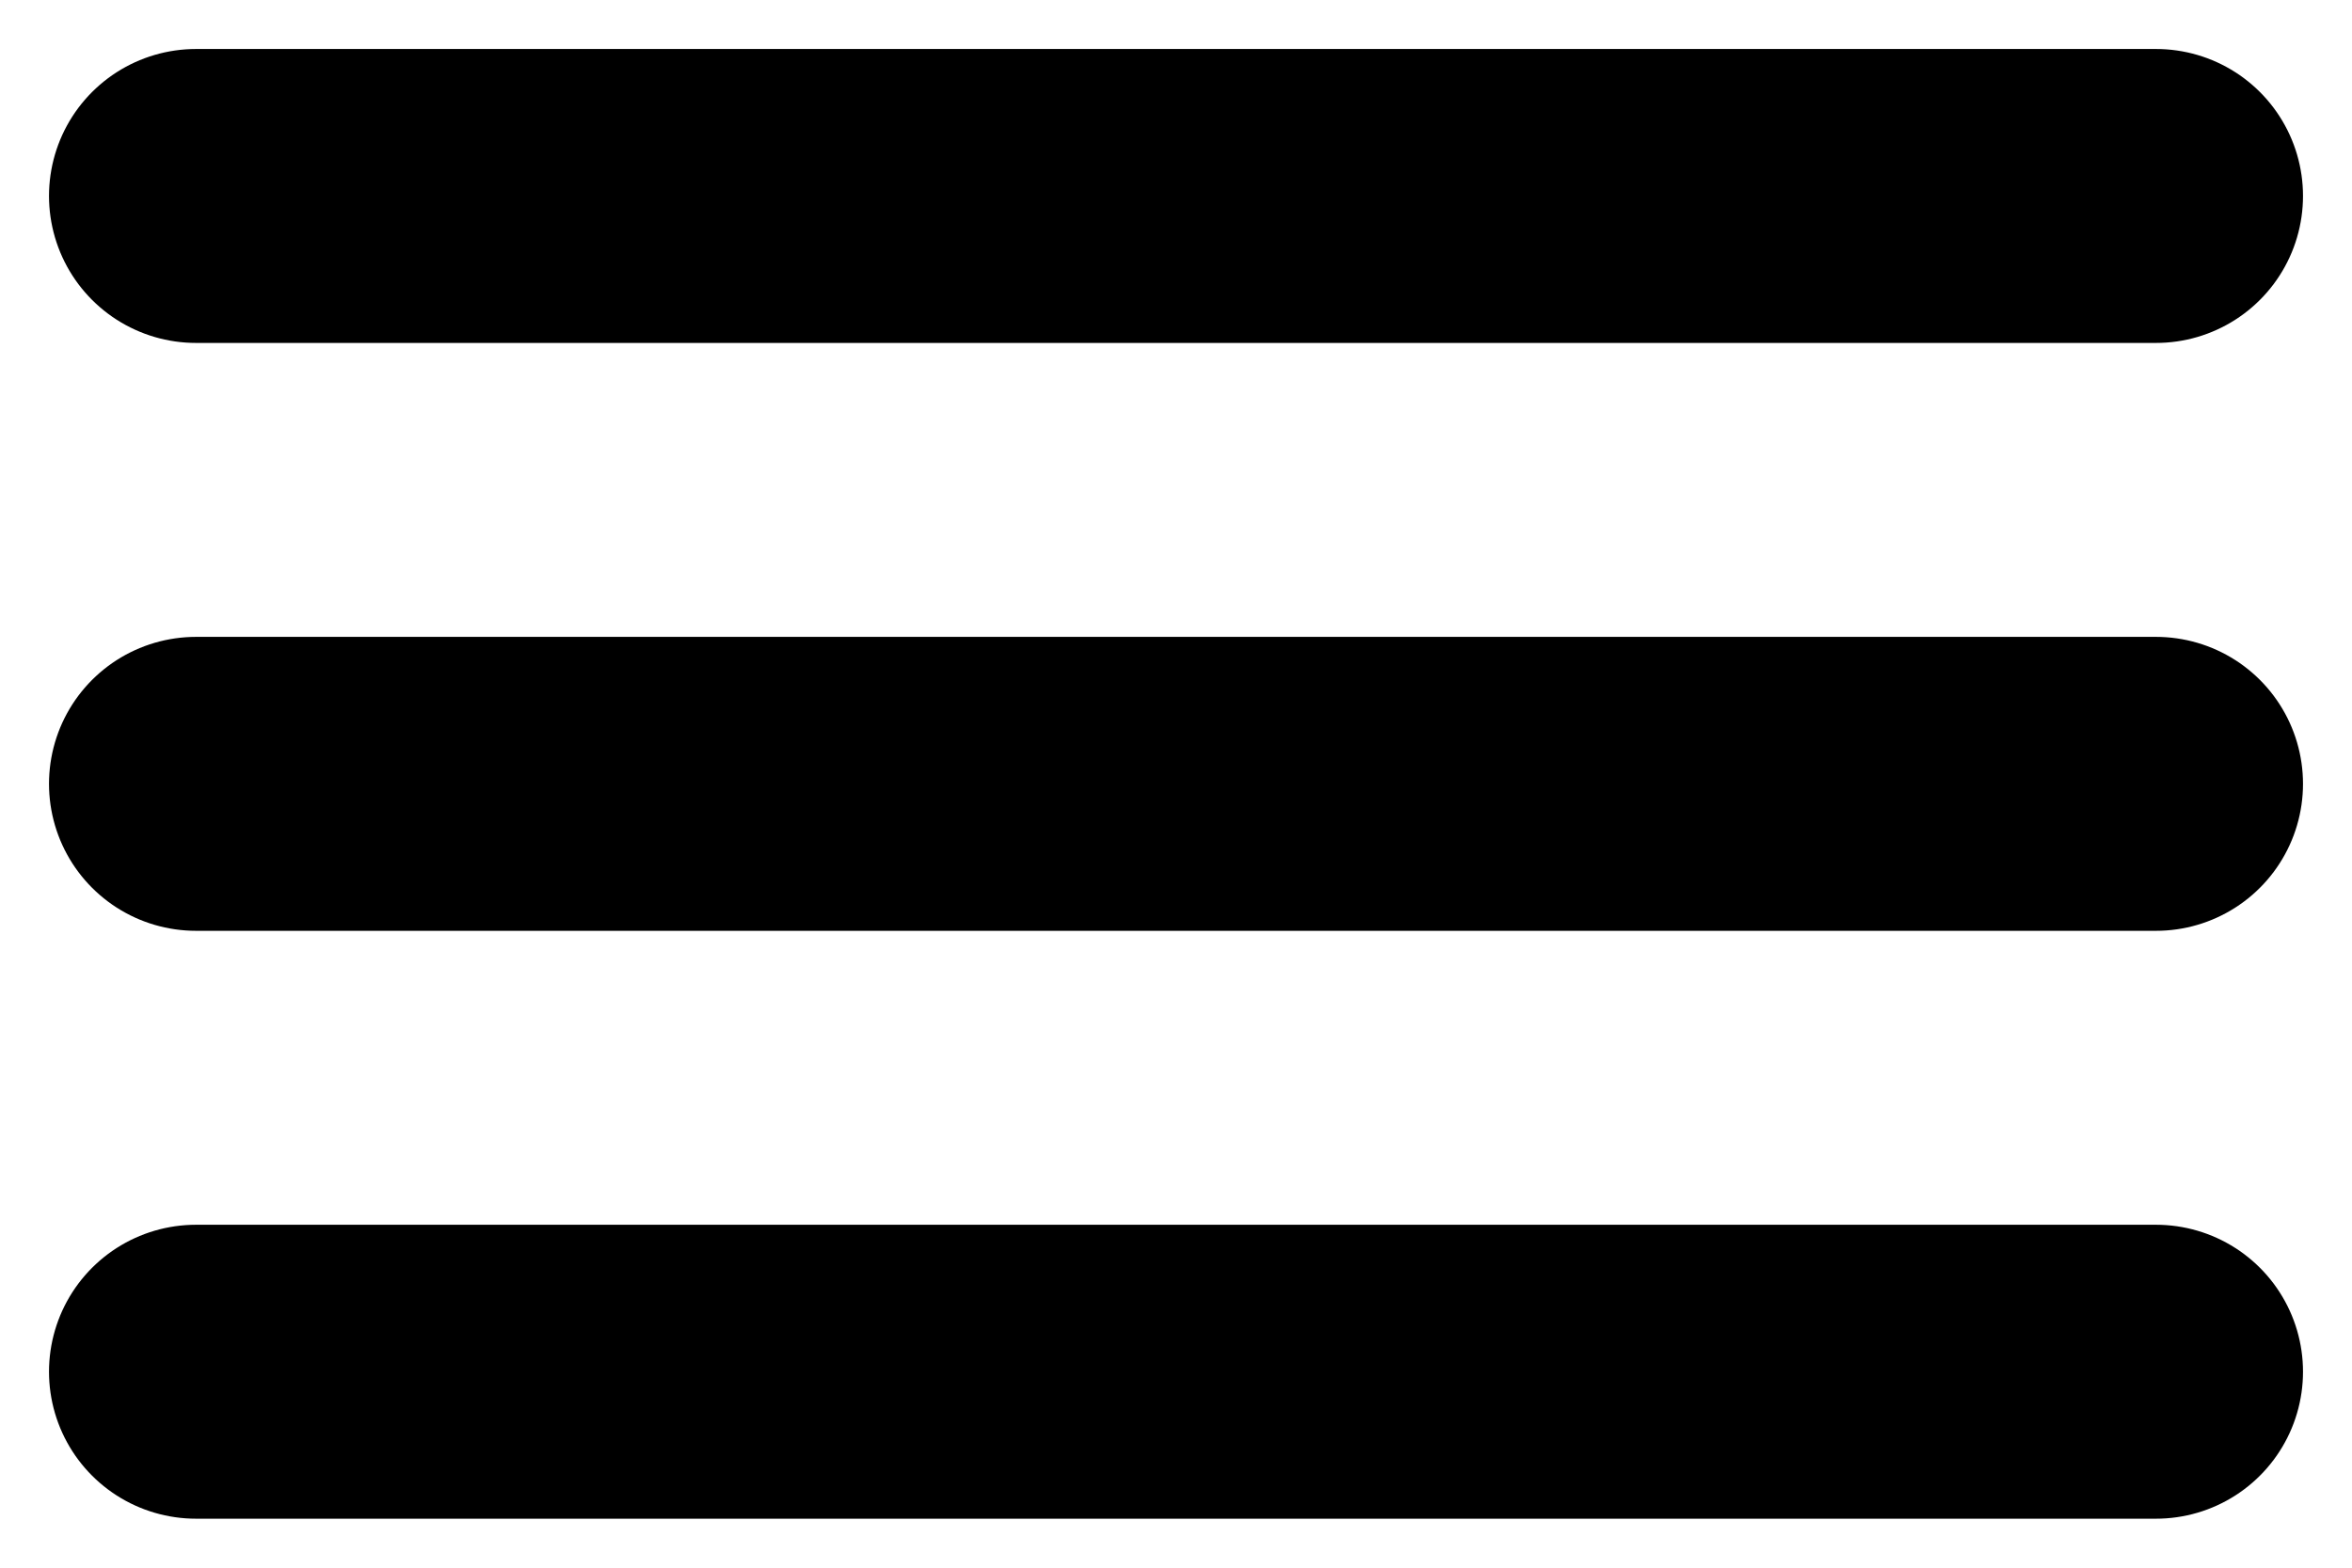
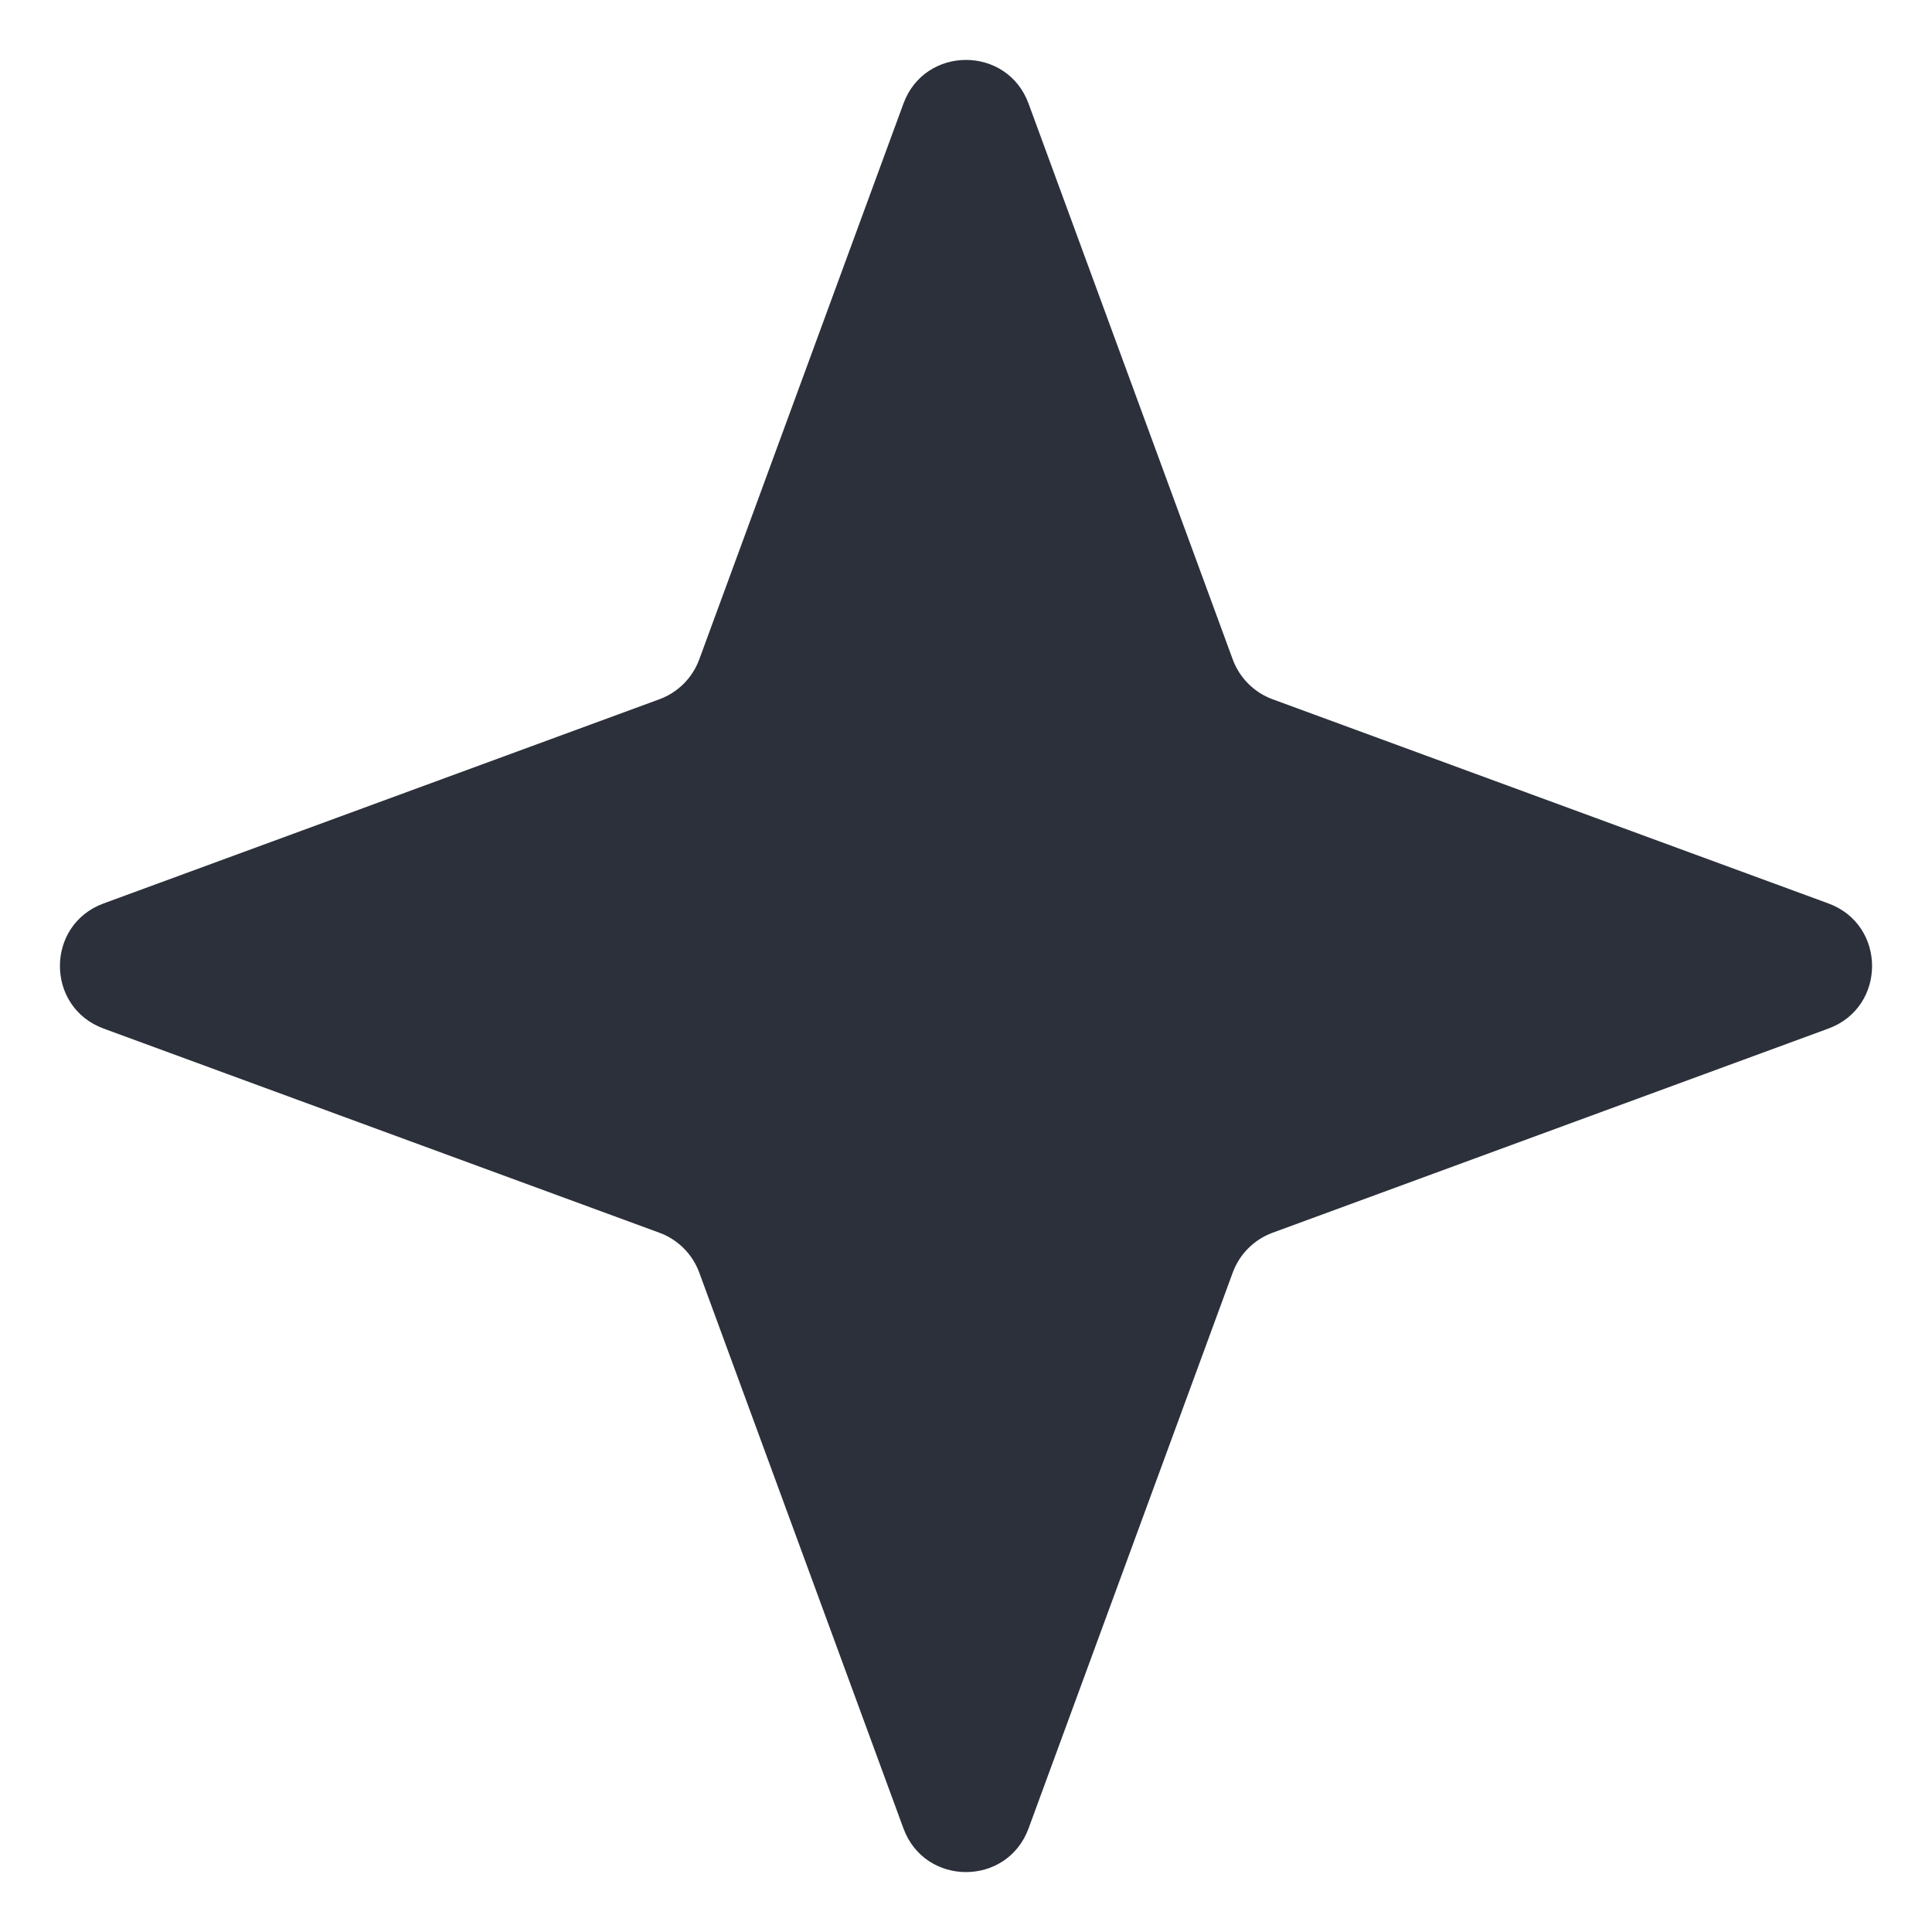
- <svg xmlns="http://www.w3.org/2000/svg" width="24" height="16" viewBox="0 0 24 16" fill="none">
-   <path d="M2 2H22" stroke="black" stroke-width="3" stroke-linecap="round" />
-   <path d="M2 8H22" stroke="black" stroke-width="3" stroke-linecap="round" />
-   <path d="M2 14H22" stroke="black" stroke-width="3" stroke-linecap="round" />
+ <svg xmlns="http://www.w3.org/2000/svg" width="29" height="29" viewBox="0 0 29 29" fill="none">
+   <path d="M13.561 1.555C13.882 0.681 15.118 0.681 15.439 1.555L18.505 9.901C18.607 10.176 18.824 10.393 19.099 10.495L27.445 13.561C28.319 13.882 28.319 15.118 27.445 15.439L19.099 18.505C18.824 18.607 18.607 18.824 18.505 19.099L15.439 27.445C15.118 28.319 13.882 28.319 13.561 27.445L10.495 19.099C10.393 18.824 10.176 18.607 9.901 18.505L1.555 15.439C0.681 15.118 0.681 13.882 1.555 13.561L9.901 10.495C10.176 10.393 10.393 10.176 10.495 9.901L13.561 1.555Z" fill="#2B303A" />
</svg>
